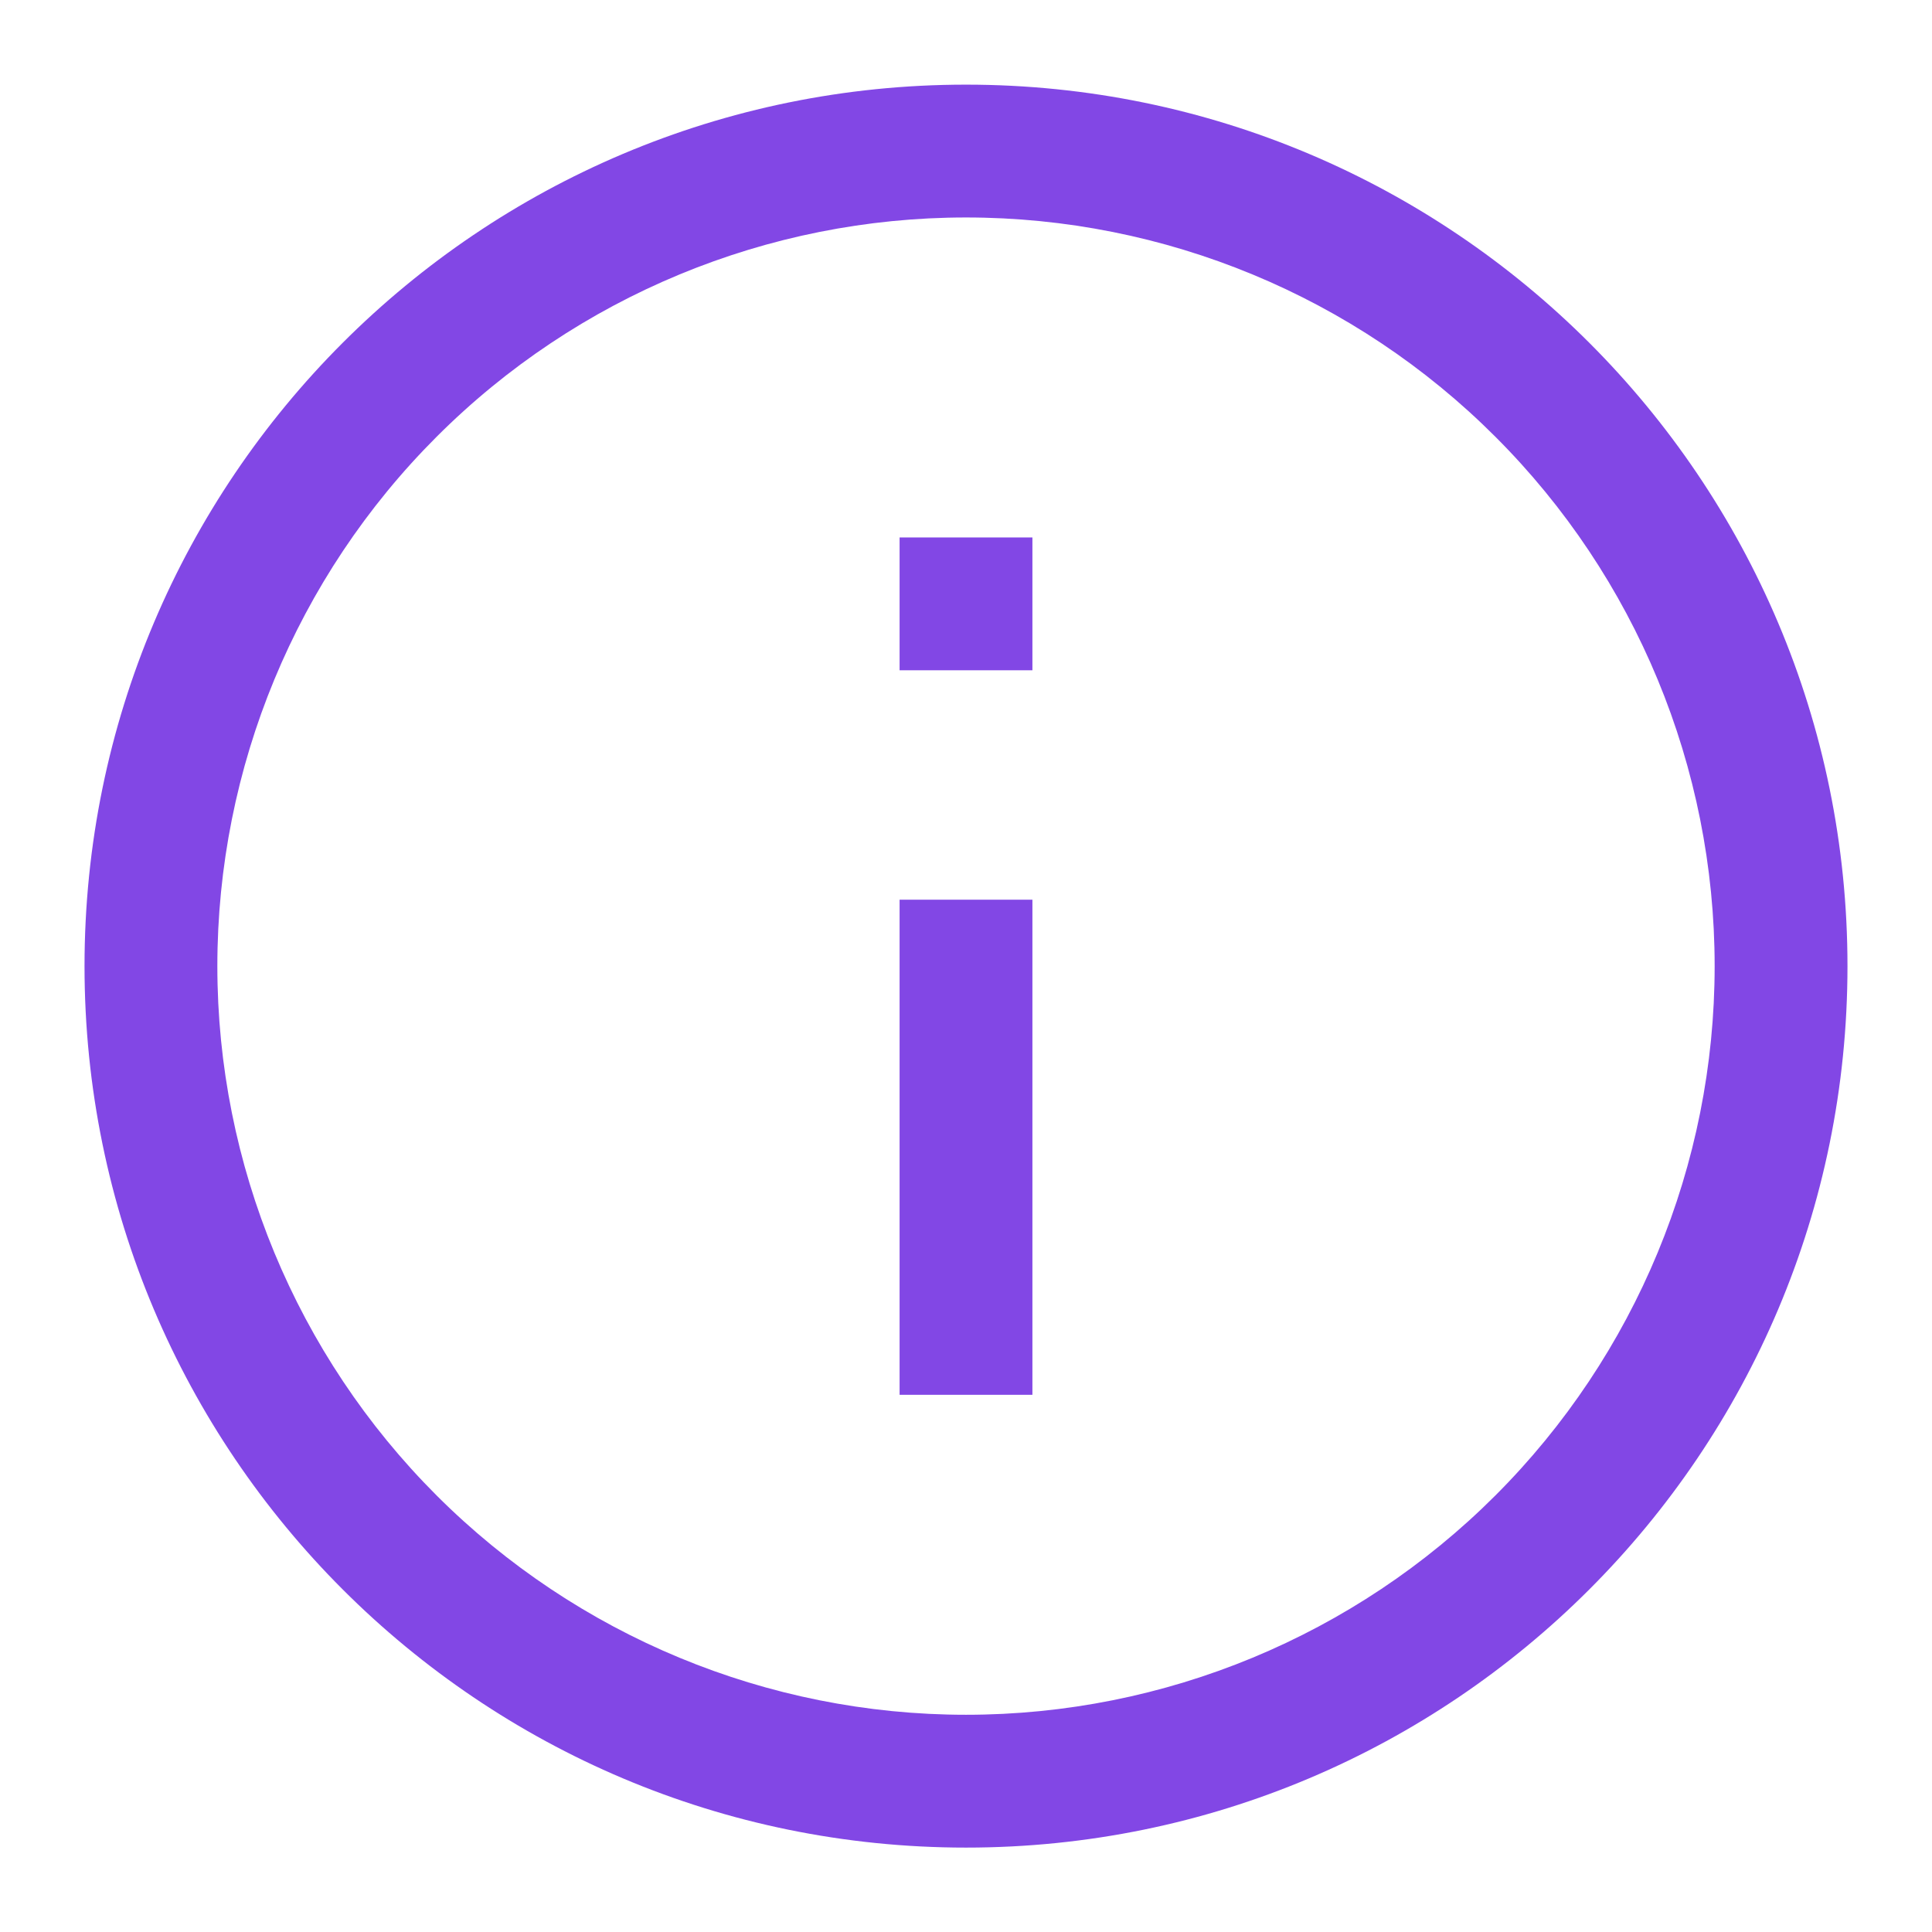
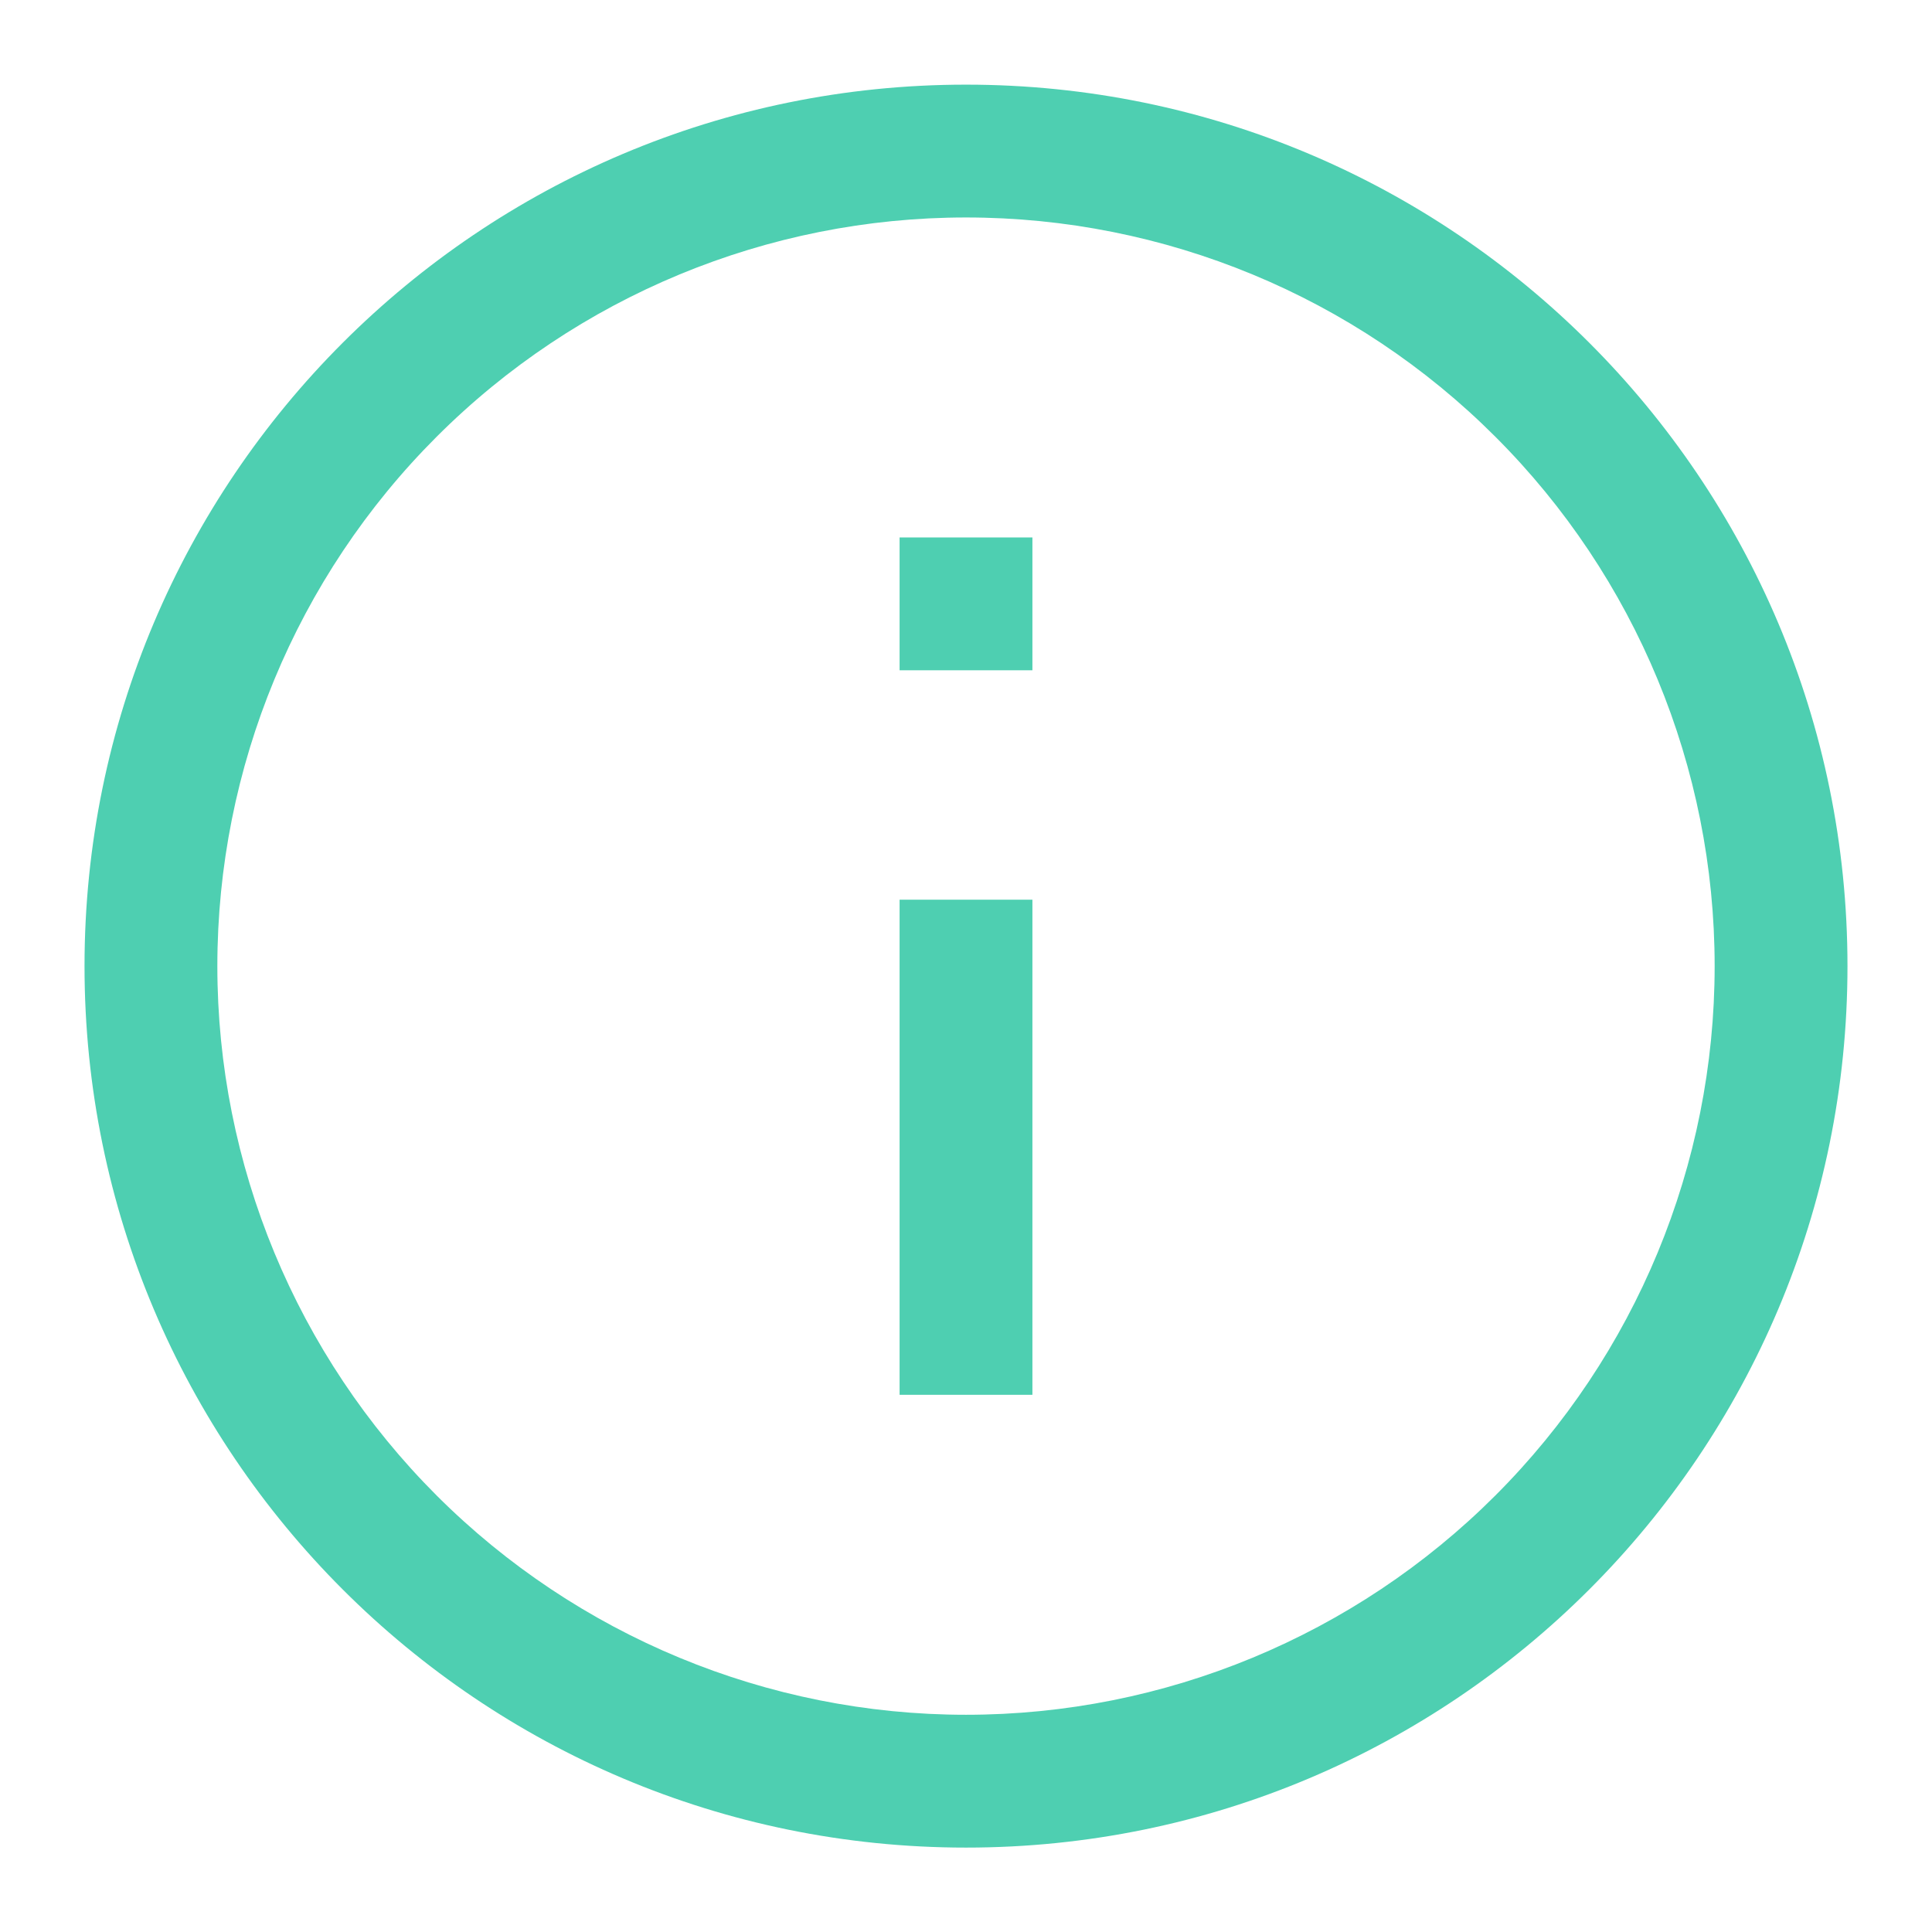
<svg xmlns="http://www.w3.org/2000/svg" width="16" height="16" viewBox="0 0 16 16" fill="none">
-   <path fill-rule="evenodd" clip-rule="evenodd" d="M0.7 8.001C0.7 3.969 3.968 0.701 8 0.701C12.032 0.701 15.3 3.969 15.3 8.001C15.3 12.033 12.032 15.301 8 15.301C3.968 15.301 0.7 12.033 0.7 8.001ZM8 1.801C6.356 1.801 4.779 2.454 3.616 3.617C2.453 4.779 1.8 6.356 1.8 8.001C1.8 9.645 2.453 11.222 3.616 12.385C4.779 13.547 6.356 14.201 8 14.201C9.645 14.201 11.222 13.547 12.384 12.385C13.547 11.222 14.2 9.645 14.2 8.001C14.2 6.356 13.547 4.779 12.384 3.617C11.222 2.454 9.645 1.801 8 1.801ZM7.45 5.551V4.451H8.55V5.551H7.45ZM7.45 11.551V7.451H8.55V11.551H7.45Z" fill="#8247E5" />
+   <path fill-rule="evenodd" clip-rule="evenodd" d="M0.7 8.001C0.7 3.969 3.968 0.701 8 0.701C12.032 0.701 15.3 3.969 15.3 8.001C15.3 12.033 12.032 15.301 8 15.301C3.968 15.301 0.7 12.033 0.7 8.001ZM8 1.801C6.356 1.801 4.779 2.454 3.616 3.617C2.453 4.779 1.8 6.356 1.8 8.001C1.8 9.645 2.453 11.222 3.616 12.385C4.779 13.547 6.356 14.201 8 14.201C9.645 14.201 11.222 13.547 12.384 12.385C13.547 11.222 14.2 9.645 14.2 8.001C14.2 6.356 13.547 4.779 12.384 3.617C11.222 2.454 9.645 1.801 8 1.801ZM7.45 5.551V4.451H8.55V5.551H7.45ZM7.45 11.551V7.451H8.55V11.551H7.45Z" fill="rgb(78, 207, 177)" />
</svg>
